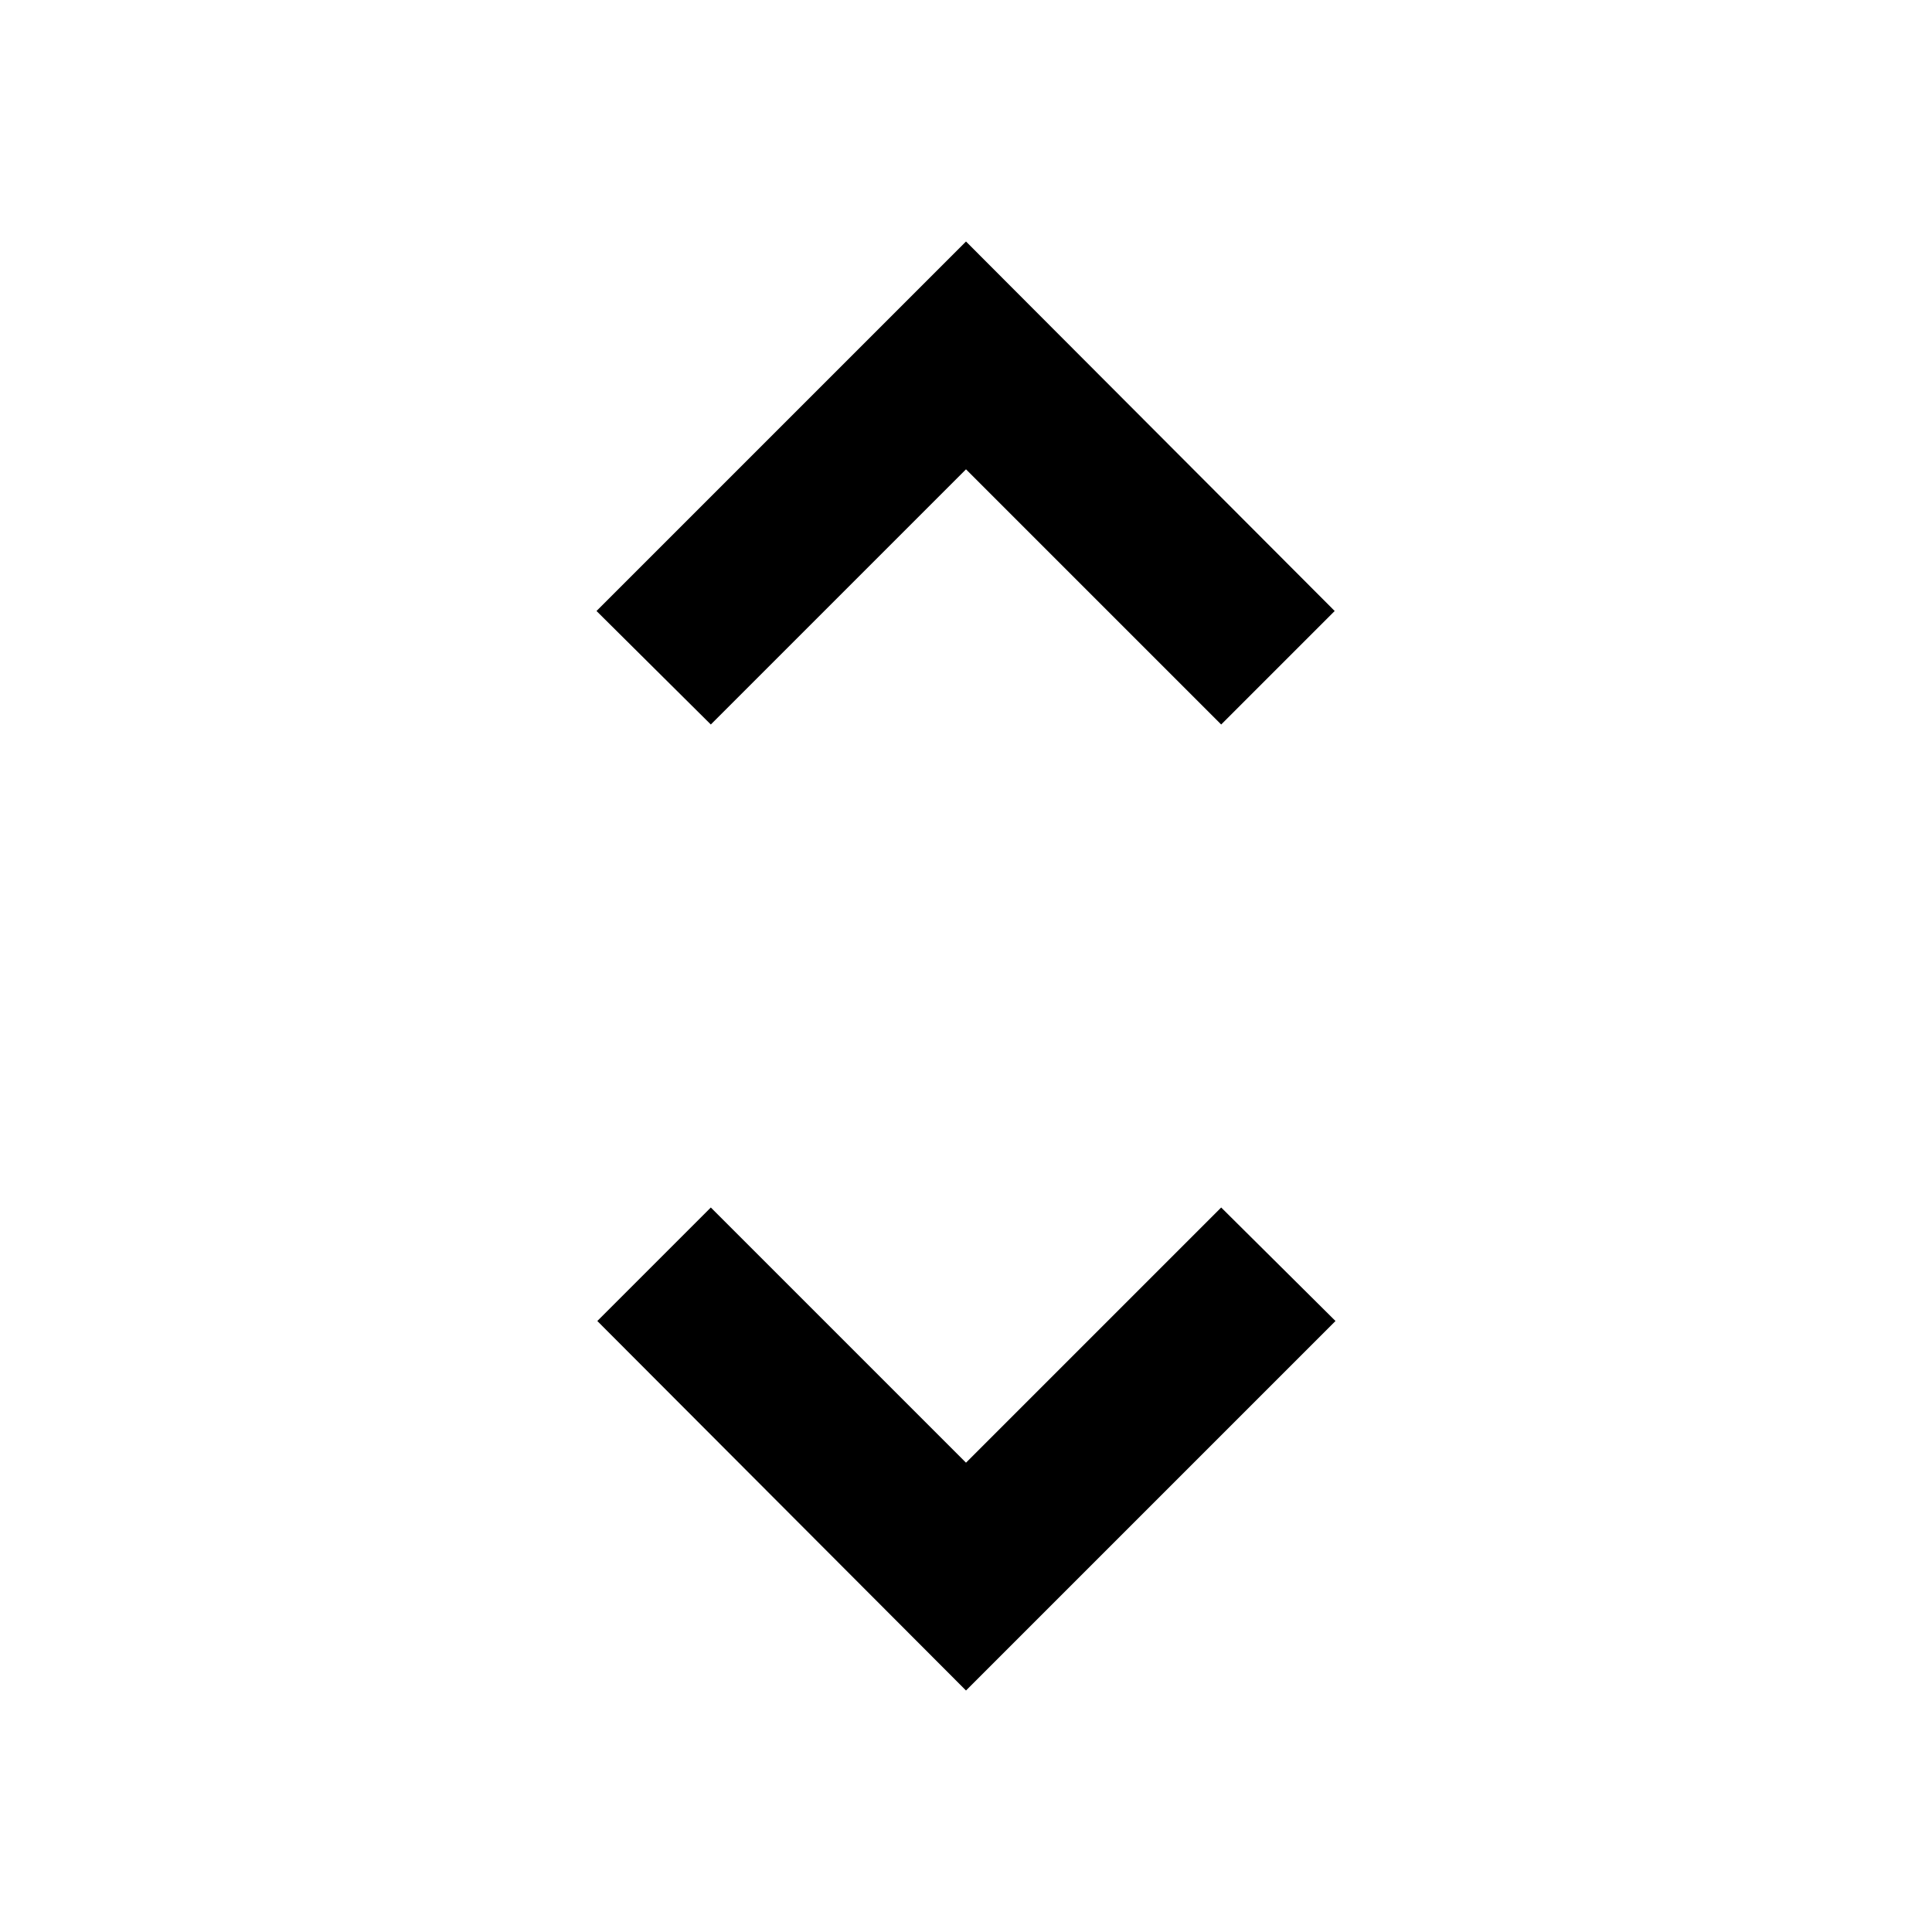
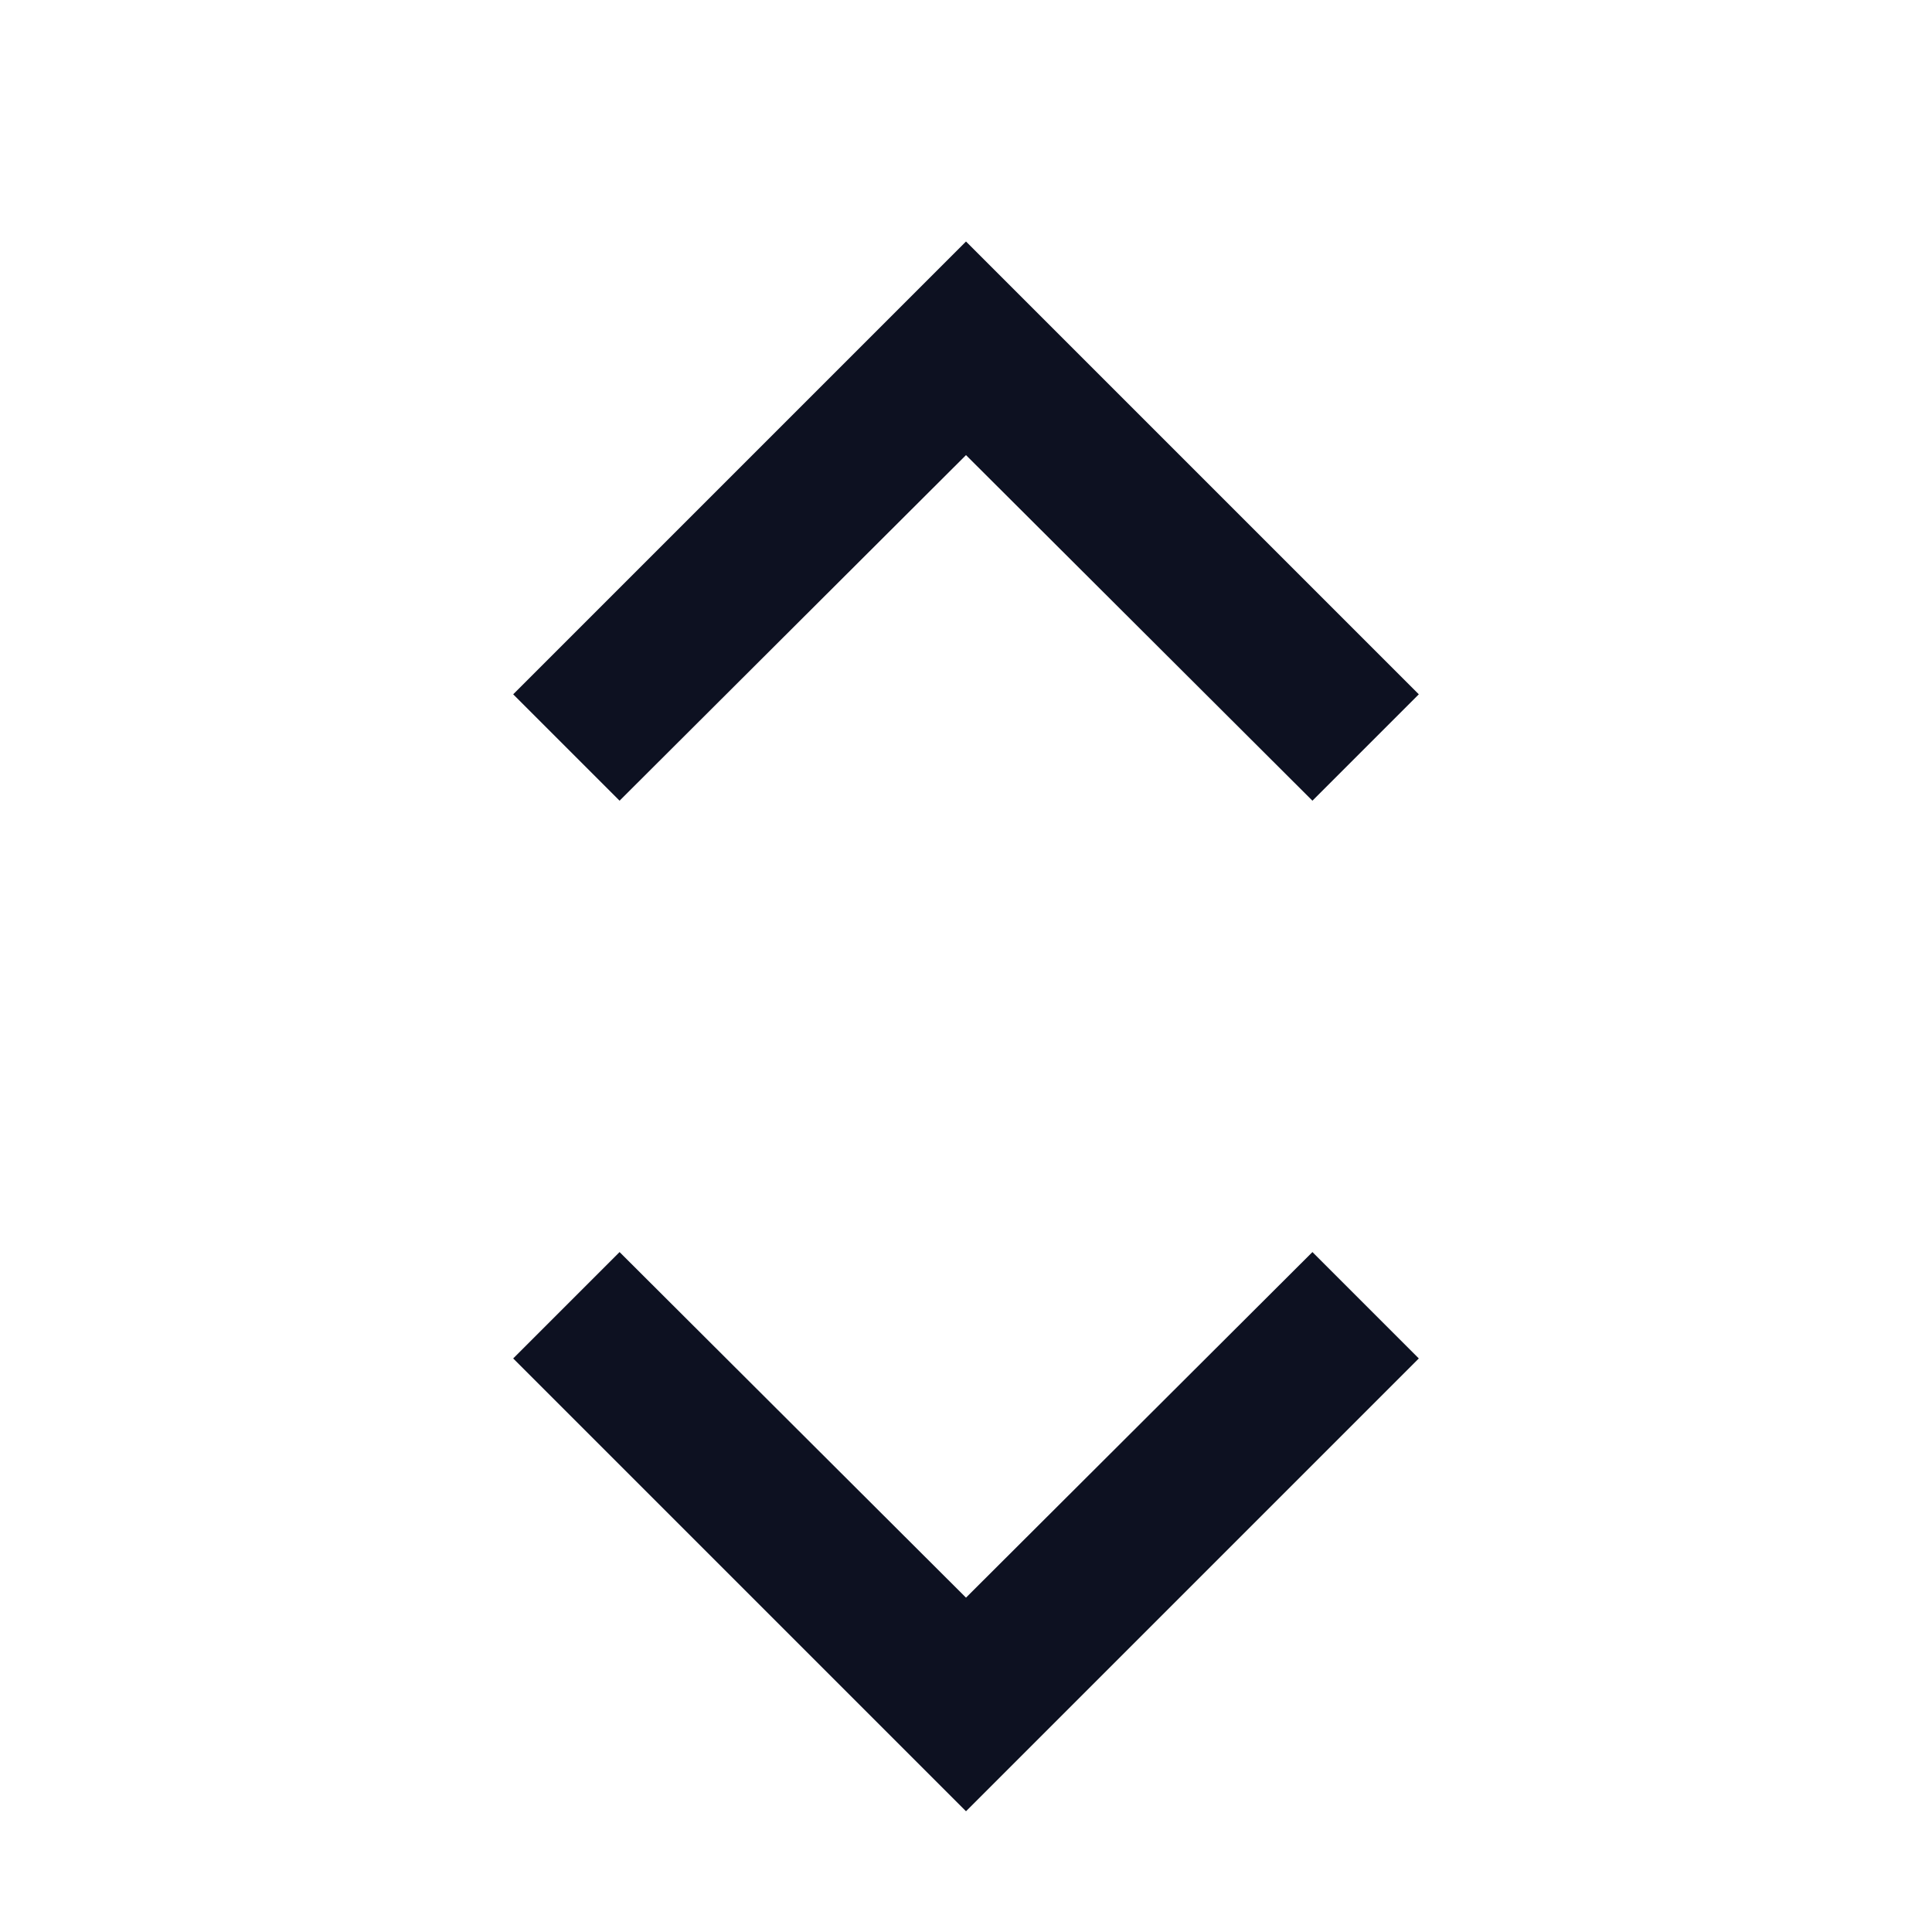
- <svg xmlns="http://www.w3.org/2000/svg" width="24" height="24" viewBox="0 0 24 24">
-   <path d="M12 5.83 15.17 9l1.41-1.41L12 3 7.41 7.59 8.83 9 12 5.83zm0 12.34L8.83 15l-1.41 1.41L12 21l4.59-4.59L15.17 15 12 18.17z" />
+ <svg xmlns="http://www.w3.org/2000/svg" width="16" height="16" viewBox="8.5 8 16 16" fill="none">
+   <path d="M16.5 10L12.75 13.75L13.631 14.631L16.5 11.769L19.369 14.631L20.25 13.75L16.5 10Z" fill="#0D1121" />
+   <path d="M16.5 23L20.25 19.25L19.369 18.369L16.5 21.231L13.631 18.369L12.75 19.25L16.5 23Z" fill="#0D1121" />
</svg>
